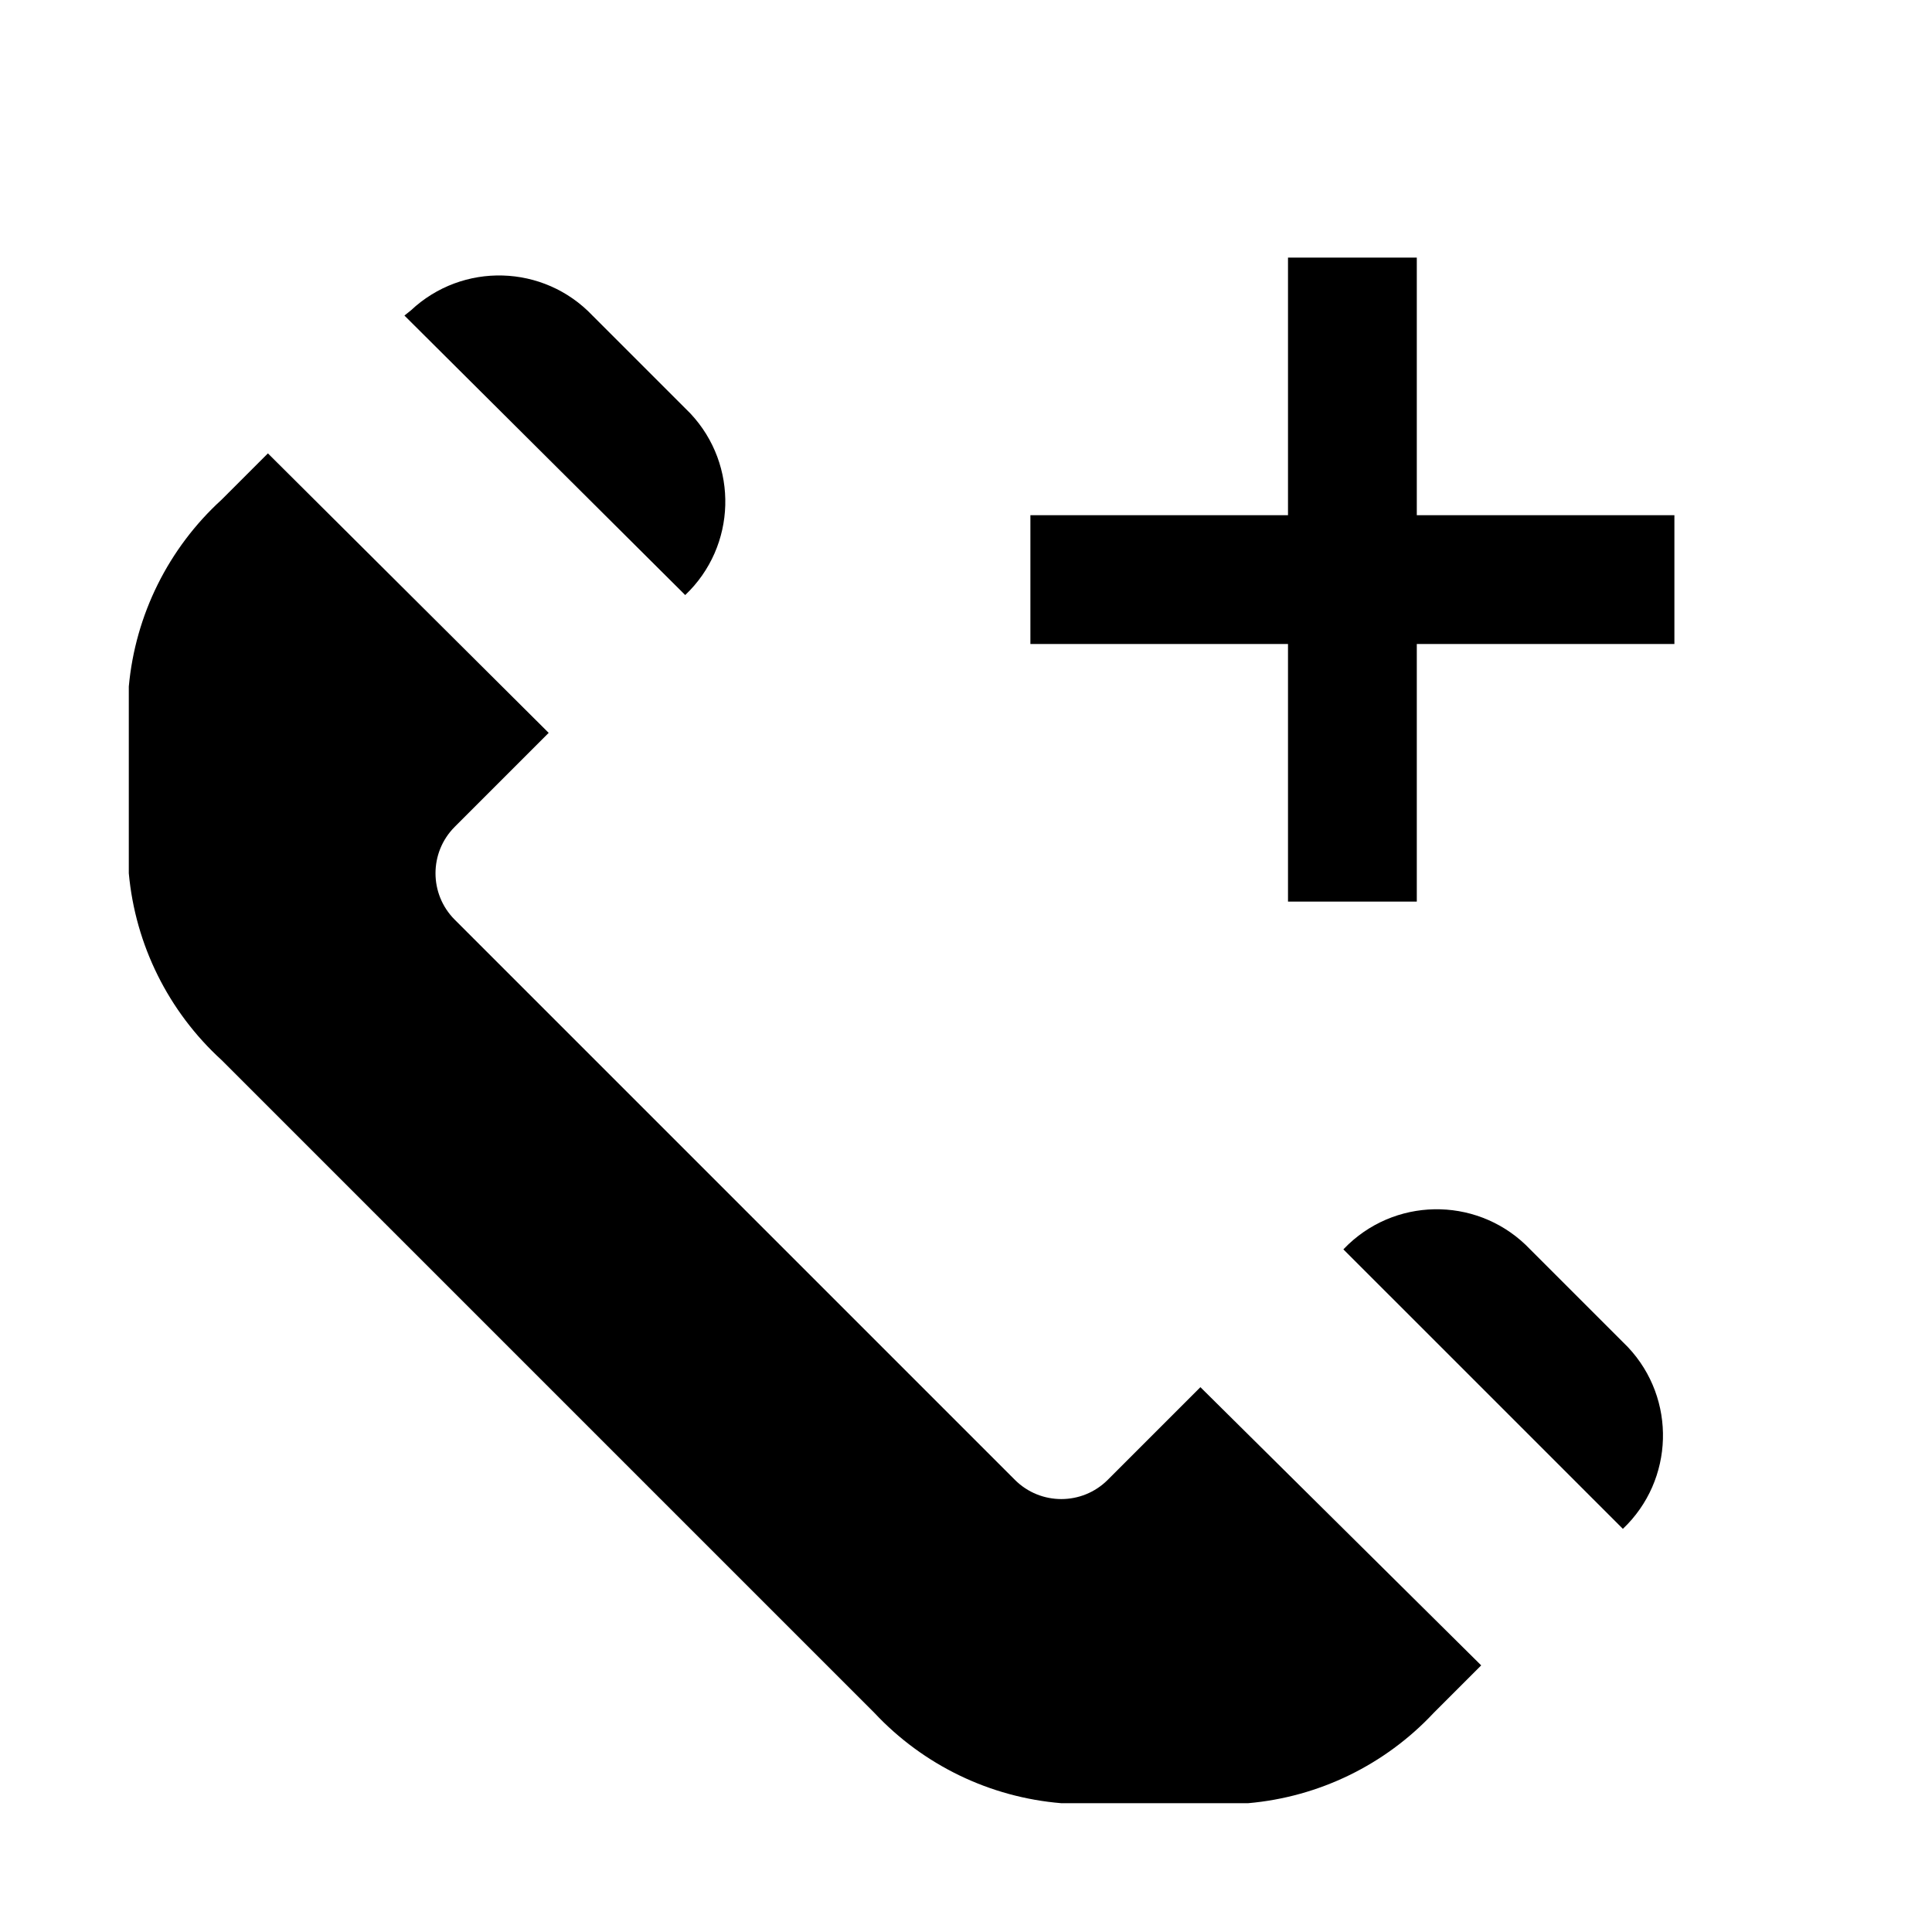
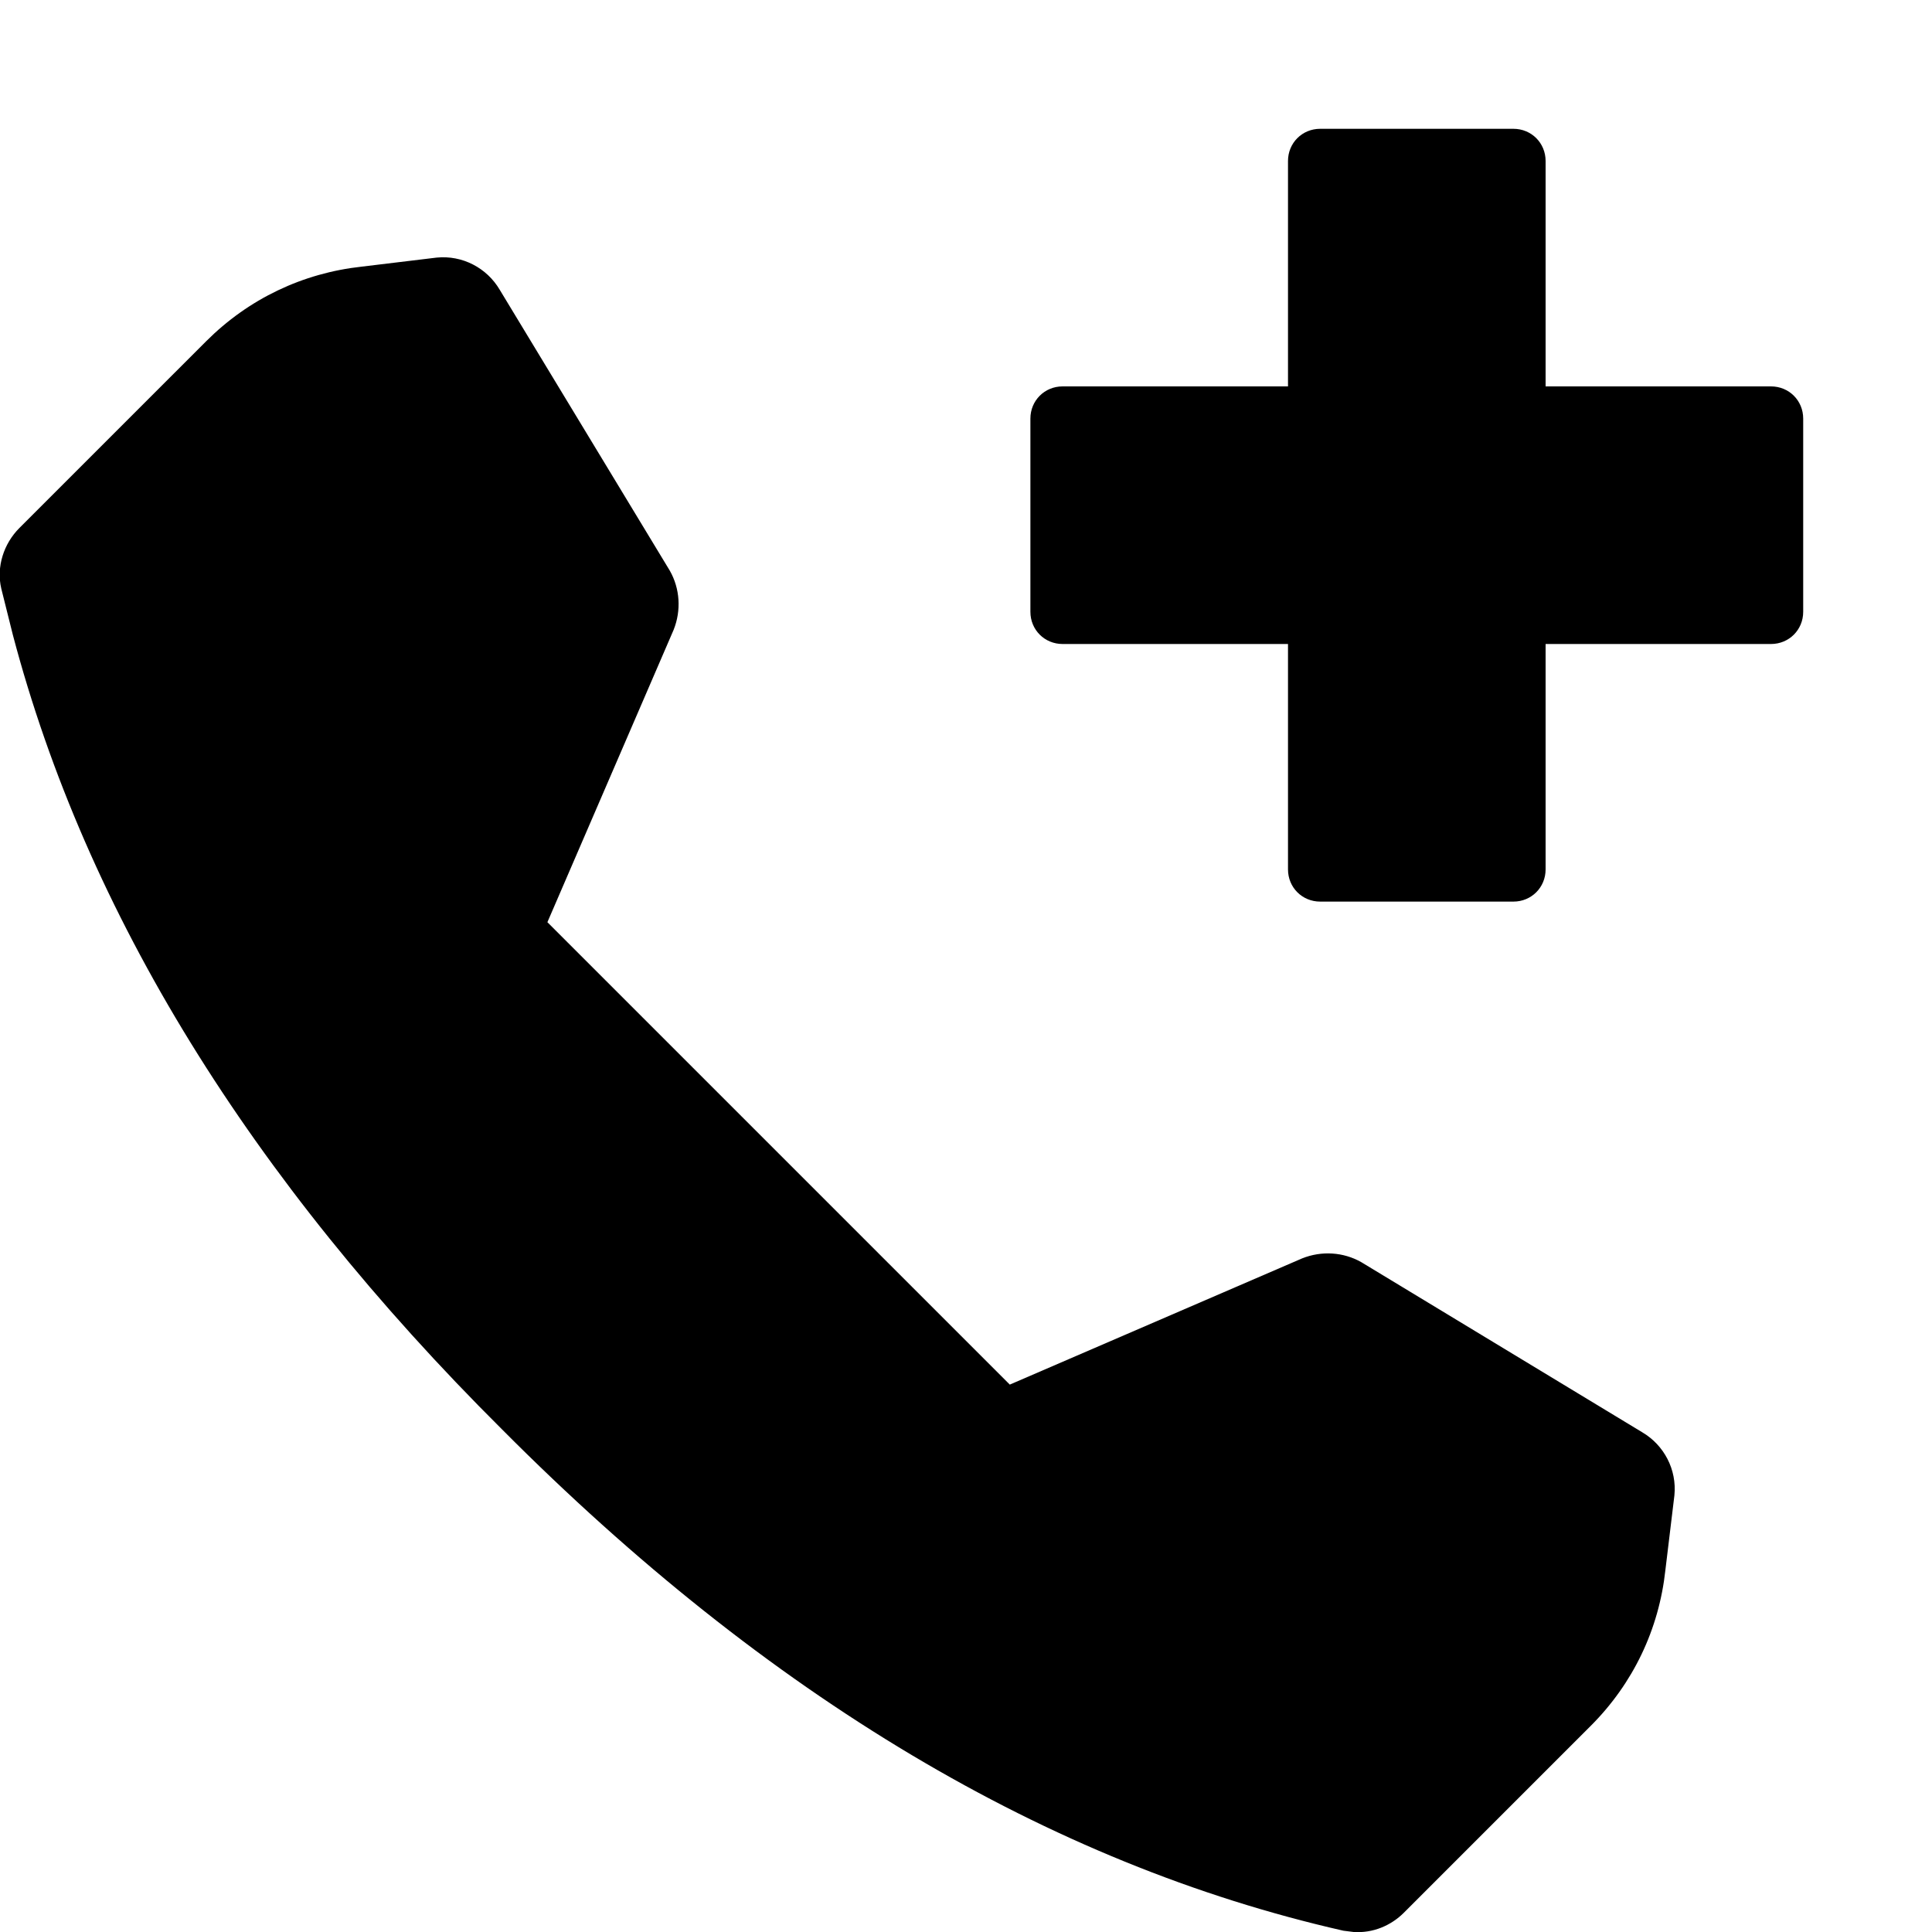
<svg xmlns="http://www.w3.org/2000/svg" viewBox="0 0 15 15">
-   <path d="M7.88 11.49a0.51 0.51 0 0 0 0.72 0l0.72 -0.72l2.18 2.16l-0.37 0.37a2.24 2.24 0 0 1 -1.44 0.7H8.24a2.24 2.24 0 0 1 -1.45 -0.7L1.72 8.23A2.24 2.24 0 0 1 1 6.78V5.33a2.24 2.24 0 0 1 0.72 -1.45l0.36 -0.36L4.26 5.69l-0.73 0.73a0.51 0.51 0 0 0 0 0.72Zm4.72 0.38a1 1 0 0 0 0.04 -1.41h0l-0.04 -0.04l-0.72 -0.72a1 1 0 0 0 -1.41 -0.04h0l-0.04 0.04ZM5.32 4.62a1 1 0 0 0 0.04 -1.41h0L4.6 2.45a1 1 0 0 0 -1.41 -0.04h0L3.14 2.45ZM10 2V4H8V5h2V7h1V5h2V4H11V2Z" />
+   <path d="M3.88 2.25L5.2 4.43C5.28 4.57 5.29 4.74 5.23 4.89L4.25 7.16L7.84 10.75L10.11 9.77C10.26 9.71 10.43 9.72 10.57 9.8L12.75 11.12C12.92 11.22 13.02 11.41 13 11.61L12.93 12.19C12.88 12.65 12.68 13.07 12.35 13.4L10.9 14.85C10.8 14.95 10.66 15.01 10.51 15L10.43 14.99C8.14 14.47 5.96 13.17 3.9 11.1C1.94 9.15 0.67 7.09 0.1 4.93L0.01 4.57C-0.03 4.4 0.03 4.22 0.15 4.1L1.6 2.65C1.93 2.32 2.35 2.12 2.81 2.07L3.39 2C3.59 1.98 3.78 2.08 3.88 2.25ZM11.75 1C11.89 1 12 1.11 12 1.25L12 3L13.75 3C13.89 3 14 3.11 14 3.25L14 4.75C14 4.89 13.89 5 13.75 5L12 5L12 6.75C12 6.89 11.89 7 11.75 7L10.25 7C10.11 7 10 6.89 10 6.75L10 5L8.25 5C8.11 5 8 4.89 8 4.75L8 3.25C8 3.11 8.11 3 8.25 3L10 3L10 1.25C10 1.11 10.11 1 10.25 1L11.75 1Z" />
</svg>
